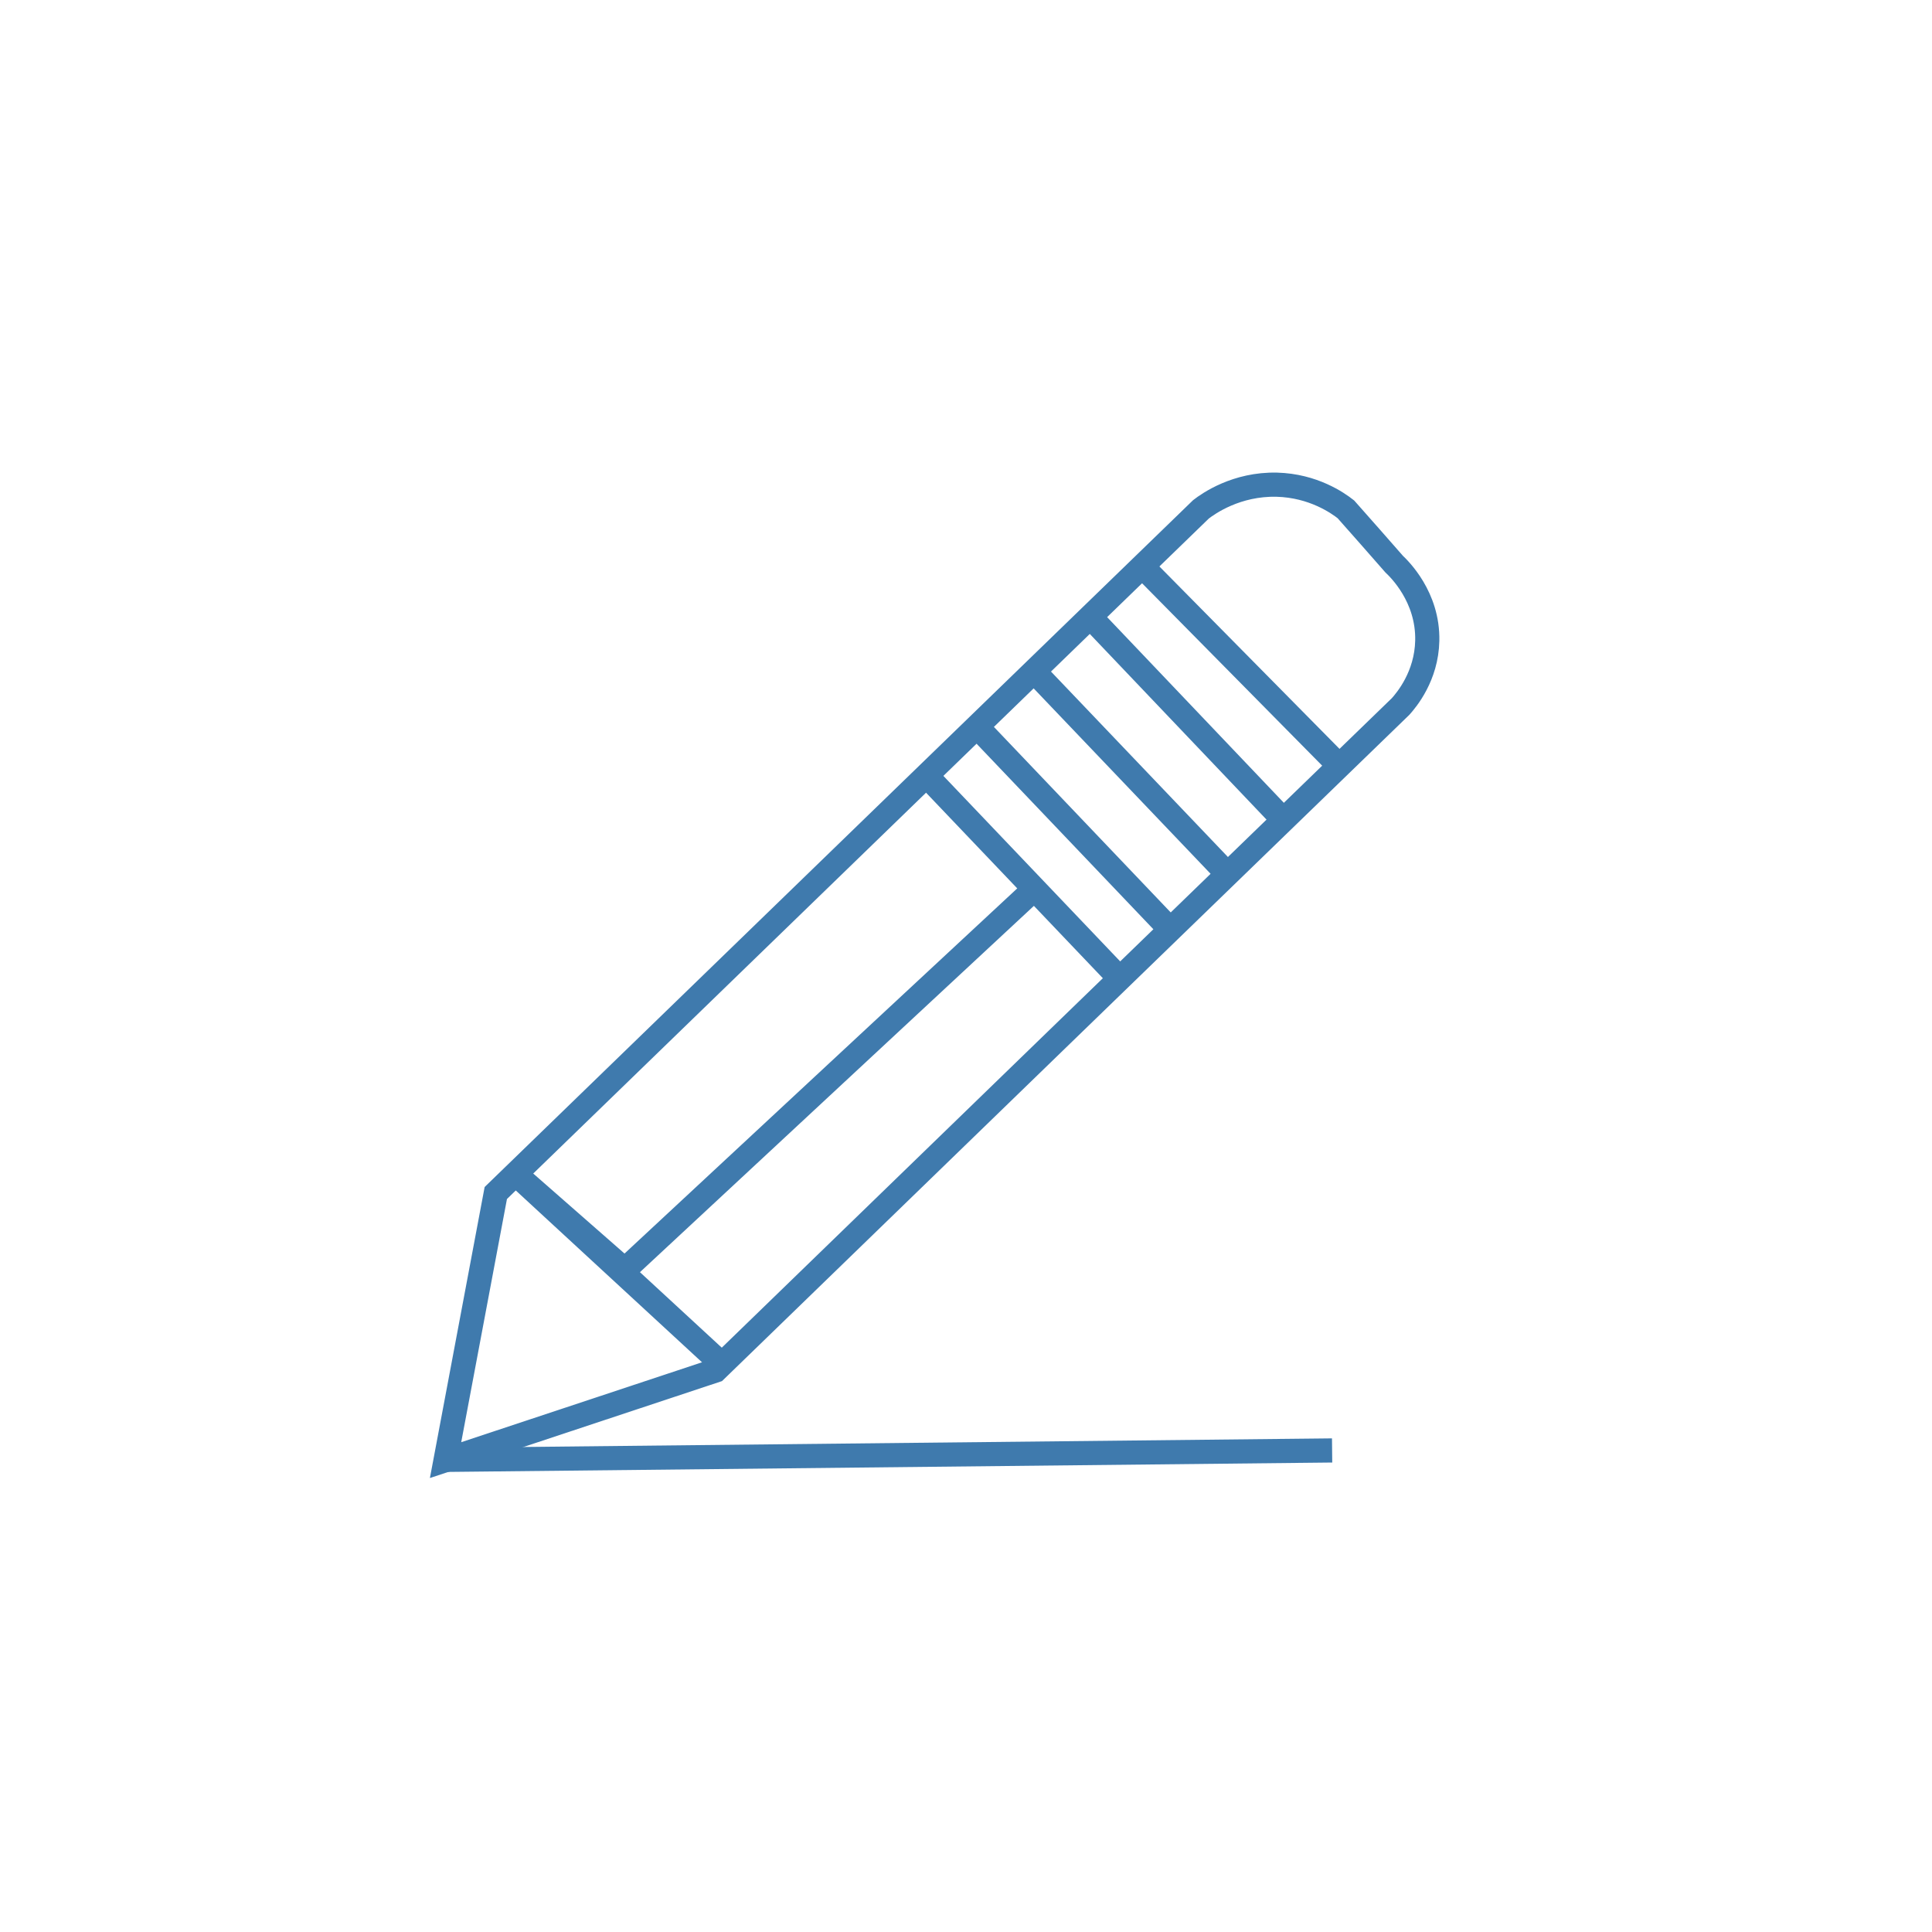
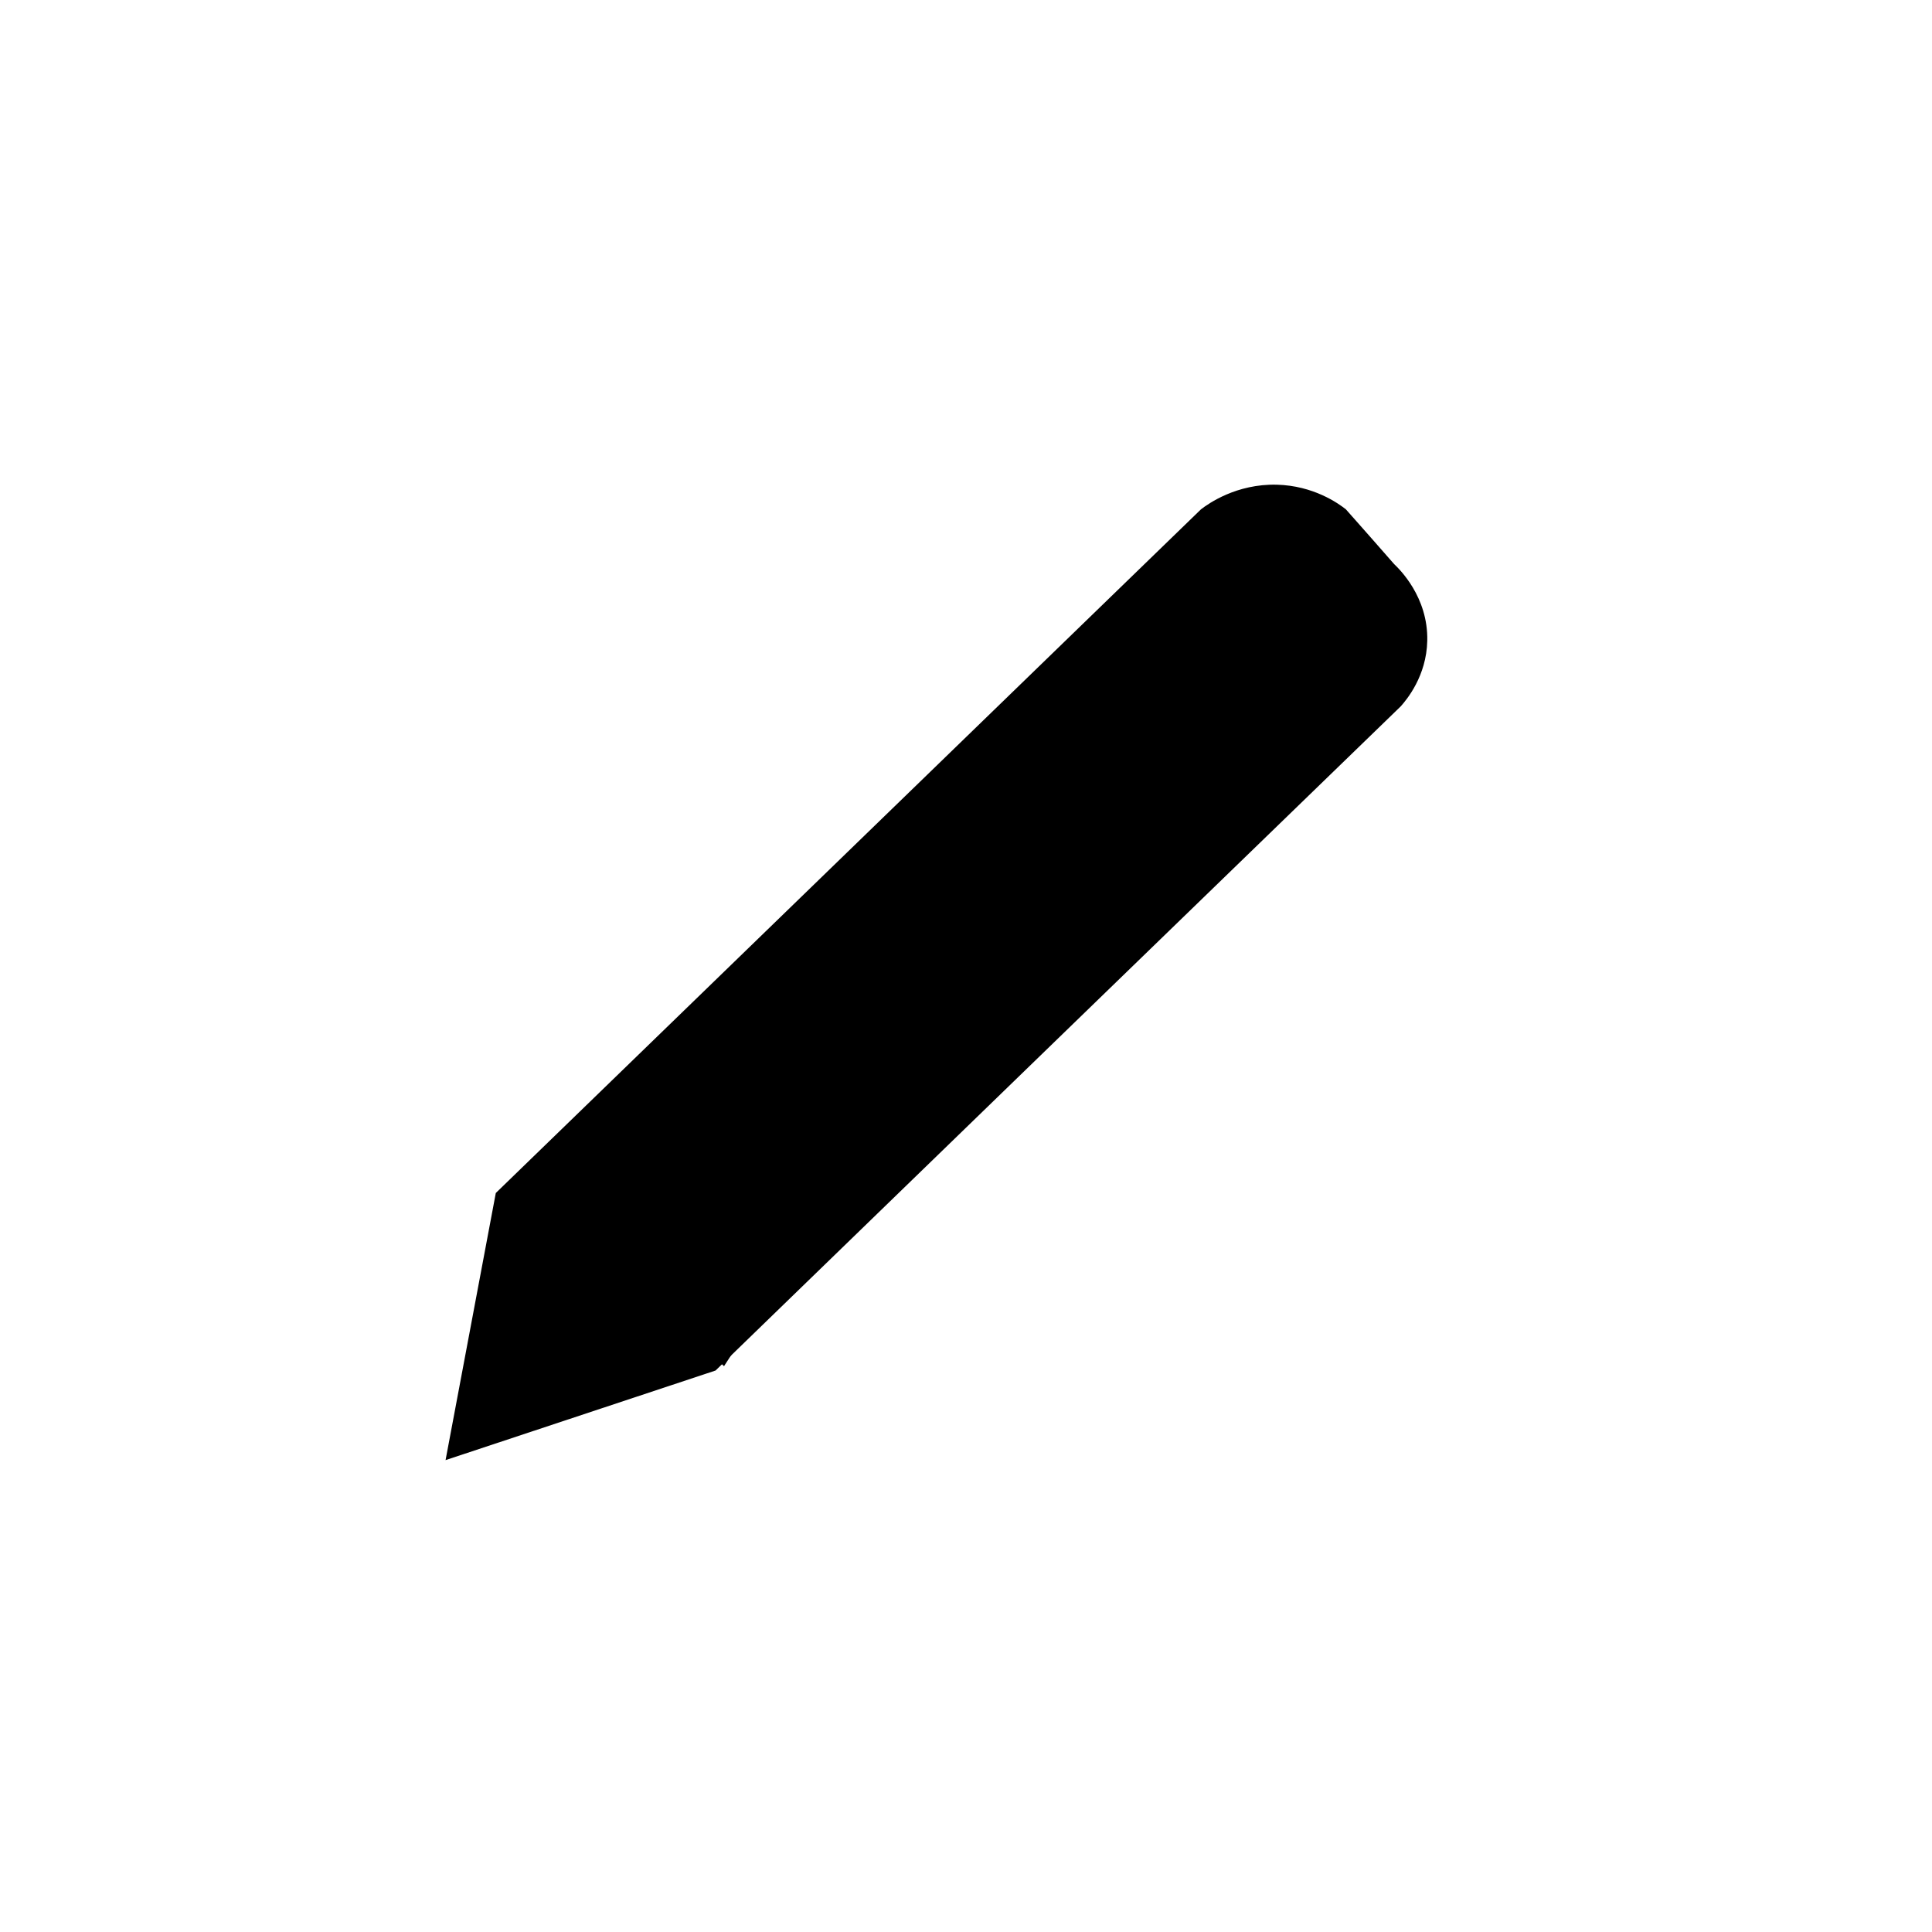
<svg xmlns="http://www.w3.org/2000/svg" version="1.1" id="Layer_1" x="0px" y="0px" viewBox="0 0 80 80" style="enable-background:new 0 0 80 80;" xml:space="preserve">
-   <style type="text/css">
- 	.st0{fill:none;stroke:#3F7AAD;stroke-width:2;stroke-miterlimit:10;}
- 	.st1{fill:none;stroke:#3F7AAD;stroke-miterlimit:10;}
- </style>
  <g>
    <path class="st0" d="M79.48,18.45" />
    <path class="st0" d="M0.54,18.45" />
    <path class="st0" d="M63.34,9.27" />
    <path class="st0" d="M33.41,9.27" />
    <path class="st1" d="M20.53,49.4l29.2-28.31c0.31-0.24,1.47-1.06,3.14-1.02c1.51,0.04,2.53,0.76,2.86,1.02   c0.67,0.76,1.34,1.51,2,2.27c0.2,0.19,1.41,1.35,1.37,3.17c-0.03,1.47-0.86,2.45-1.1,2.72c-9.46,9.17-18.92,18.33-28.37,27.5   l-11.18,3.71L20.53,49.4z" />
    <line class="st1" x1="47.3" y1="23.45" x2="55.16" y2="31.41" />
    <line class="st1" x1="45.14" y1="25.54" x2="53.05" y2="33.85" />
    <path class="st1" d="M49.2,36.93" />
    <path class="st1" d="M41.67,28.91" />
    <line class="st1" x1="42.83" y1="27.81" x2="50.75" y2="36.11" />
    <line class="st1" x1="40.36" y1="29.99" x2="48.28" y2="38.3" />
    <line class="st1" x1="38.27" y1="32.02" x2="46.19" y2="40.33" />
    <polyline class="st1" points="42.83,36.81 25.87,52.58 21.58,48.82 29.98,56.57  " />
    <line class="st1" x1="18.46" y1="60.45" x2="55.16" y2="60.06" />
  </g>
</svg>
